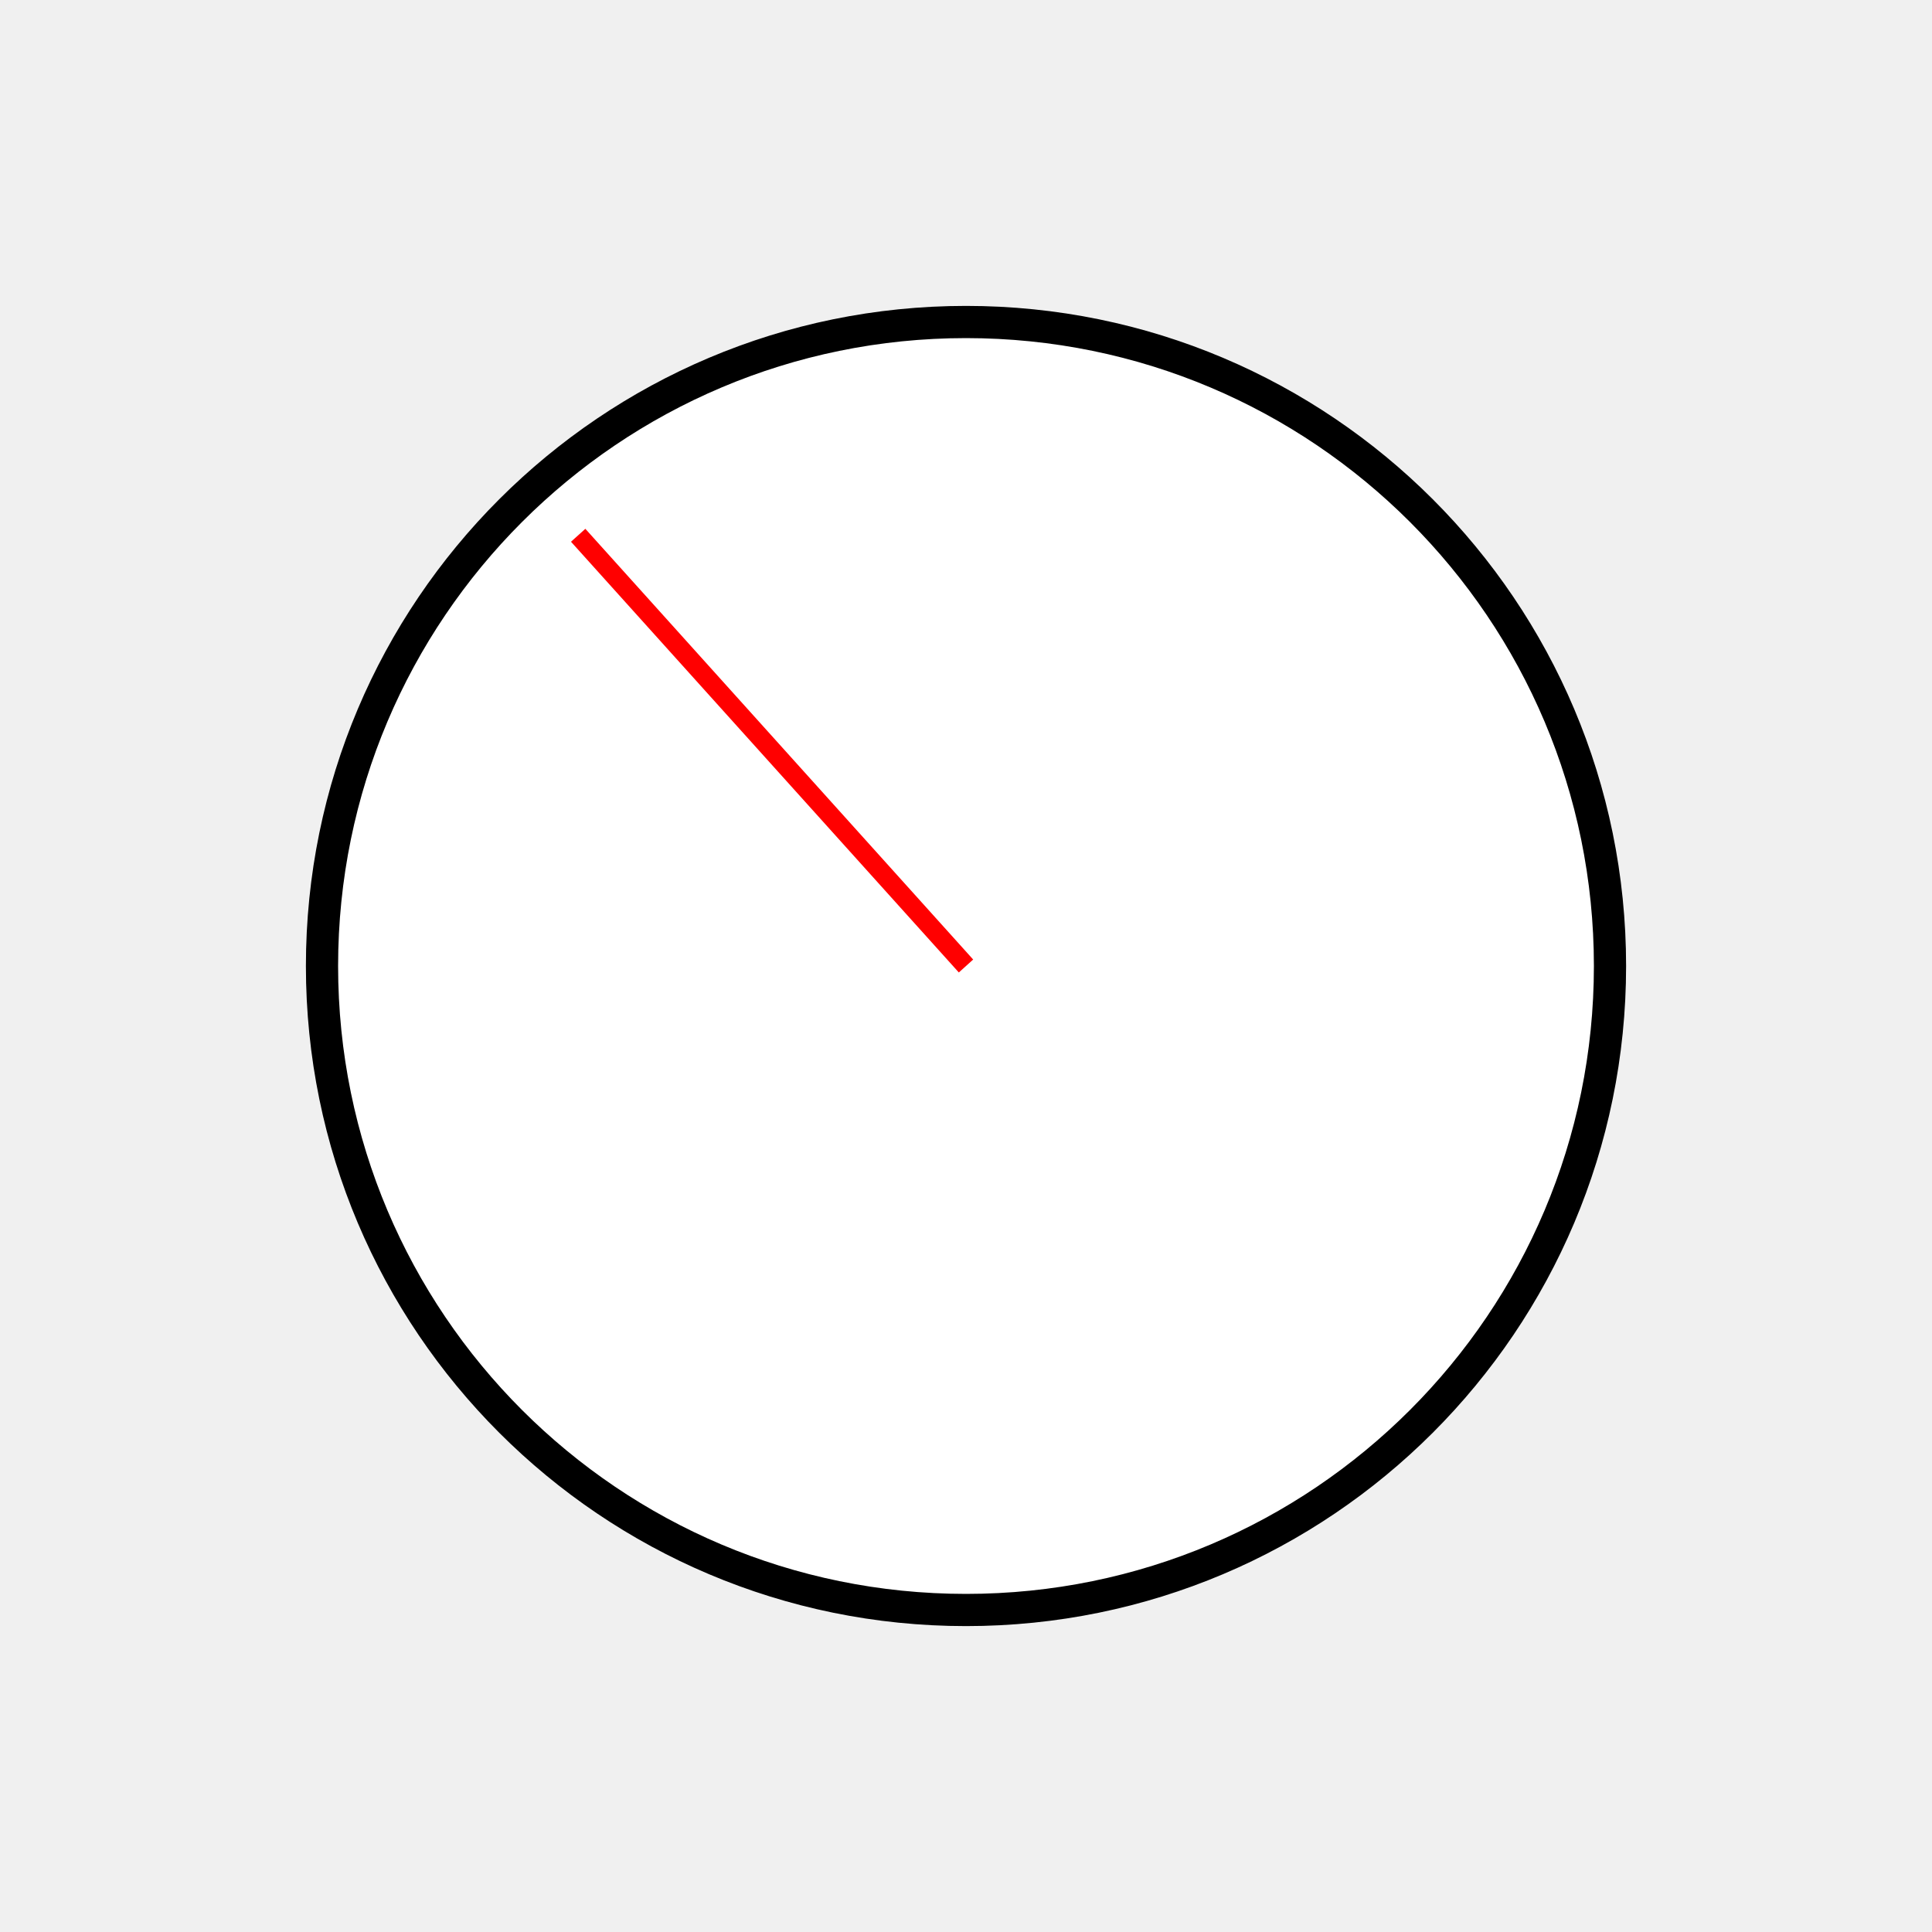
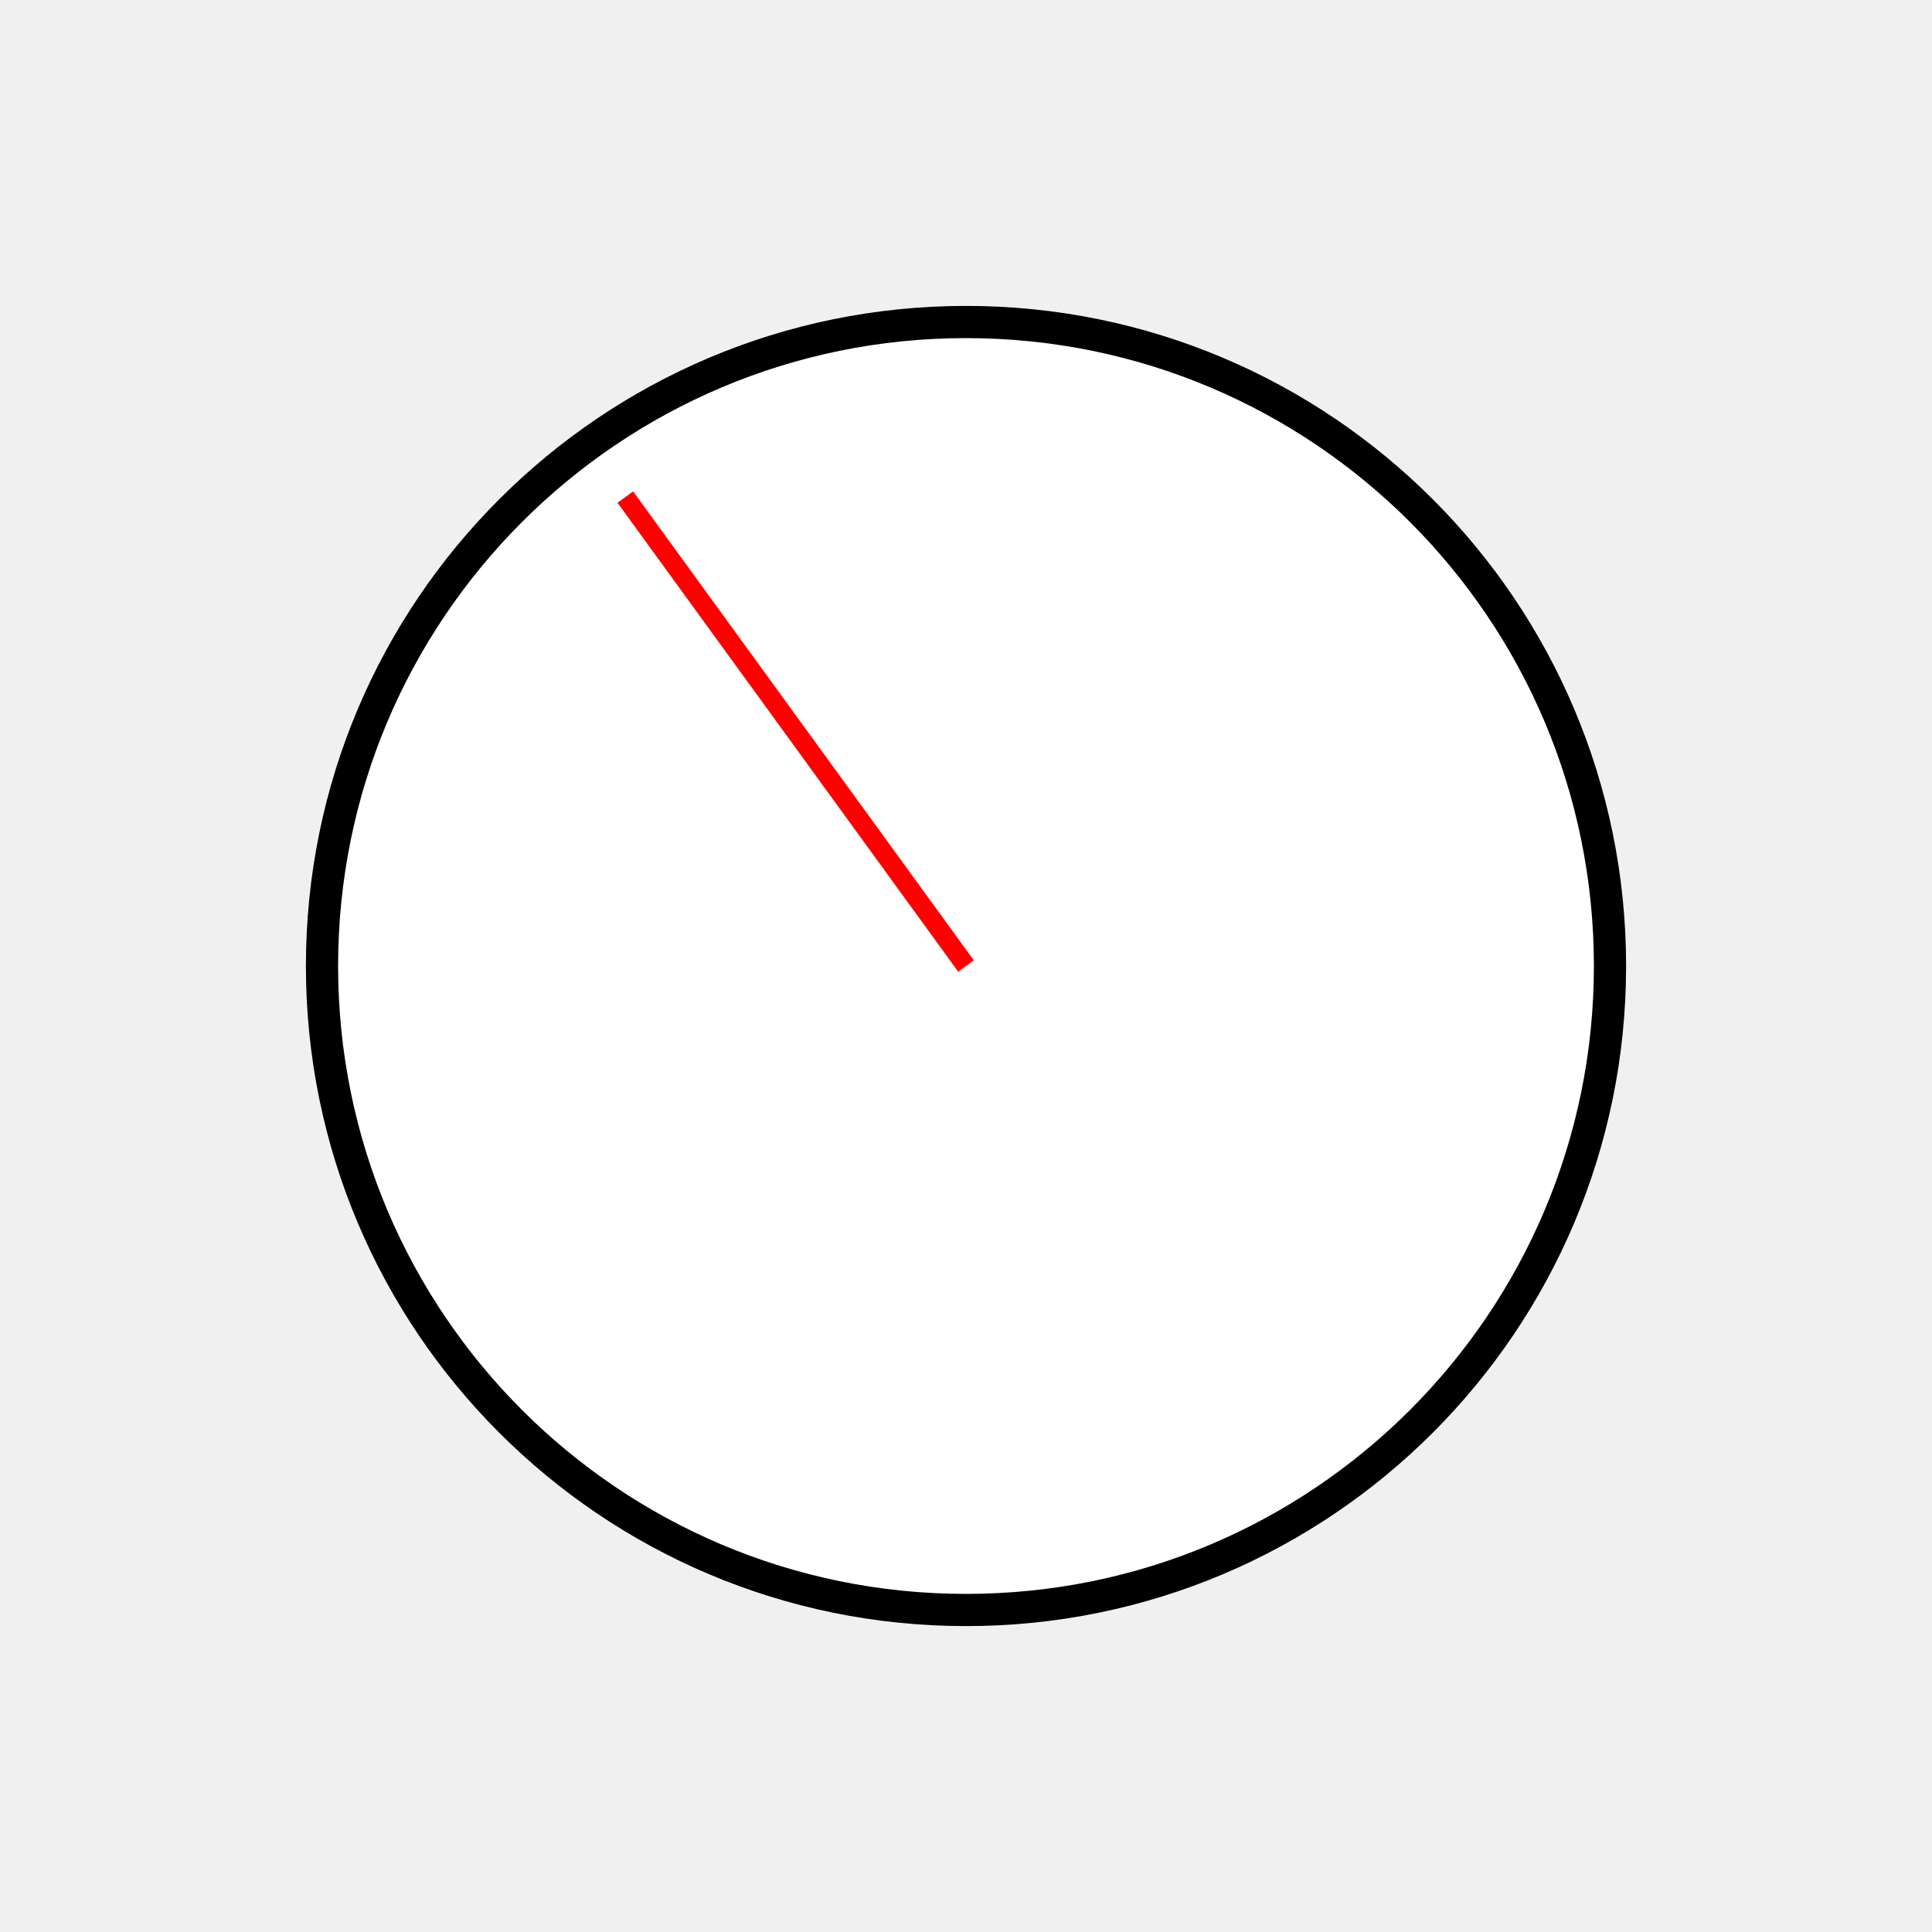
<svg xmlns="http://www.w3.org/2000/svg" width="100%" height="100%" viewBox="0 0 300 300" version="2.0">
  <circle cx="150" cy="150" r="100" style="fill:#fff;stroke:#000;stroke-width:5px;" />
-   <line x1="150" y1="150" x2="89.778" y2="83.117" style="fill:none;stroke:#f00;stroke-width:3px;">God god</line>
+   <line x1="150" y1="150" x2="97.099" y2="77.188" style="fill:none;stroke:#f00;stroke-width:3px;" />
</svg>
